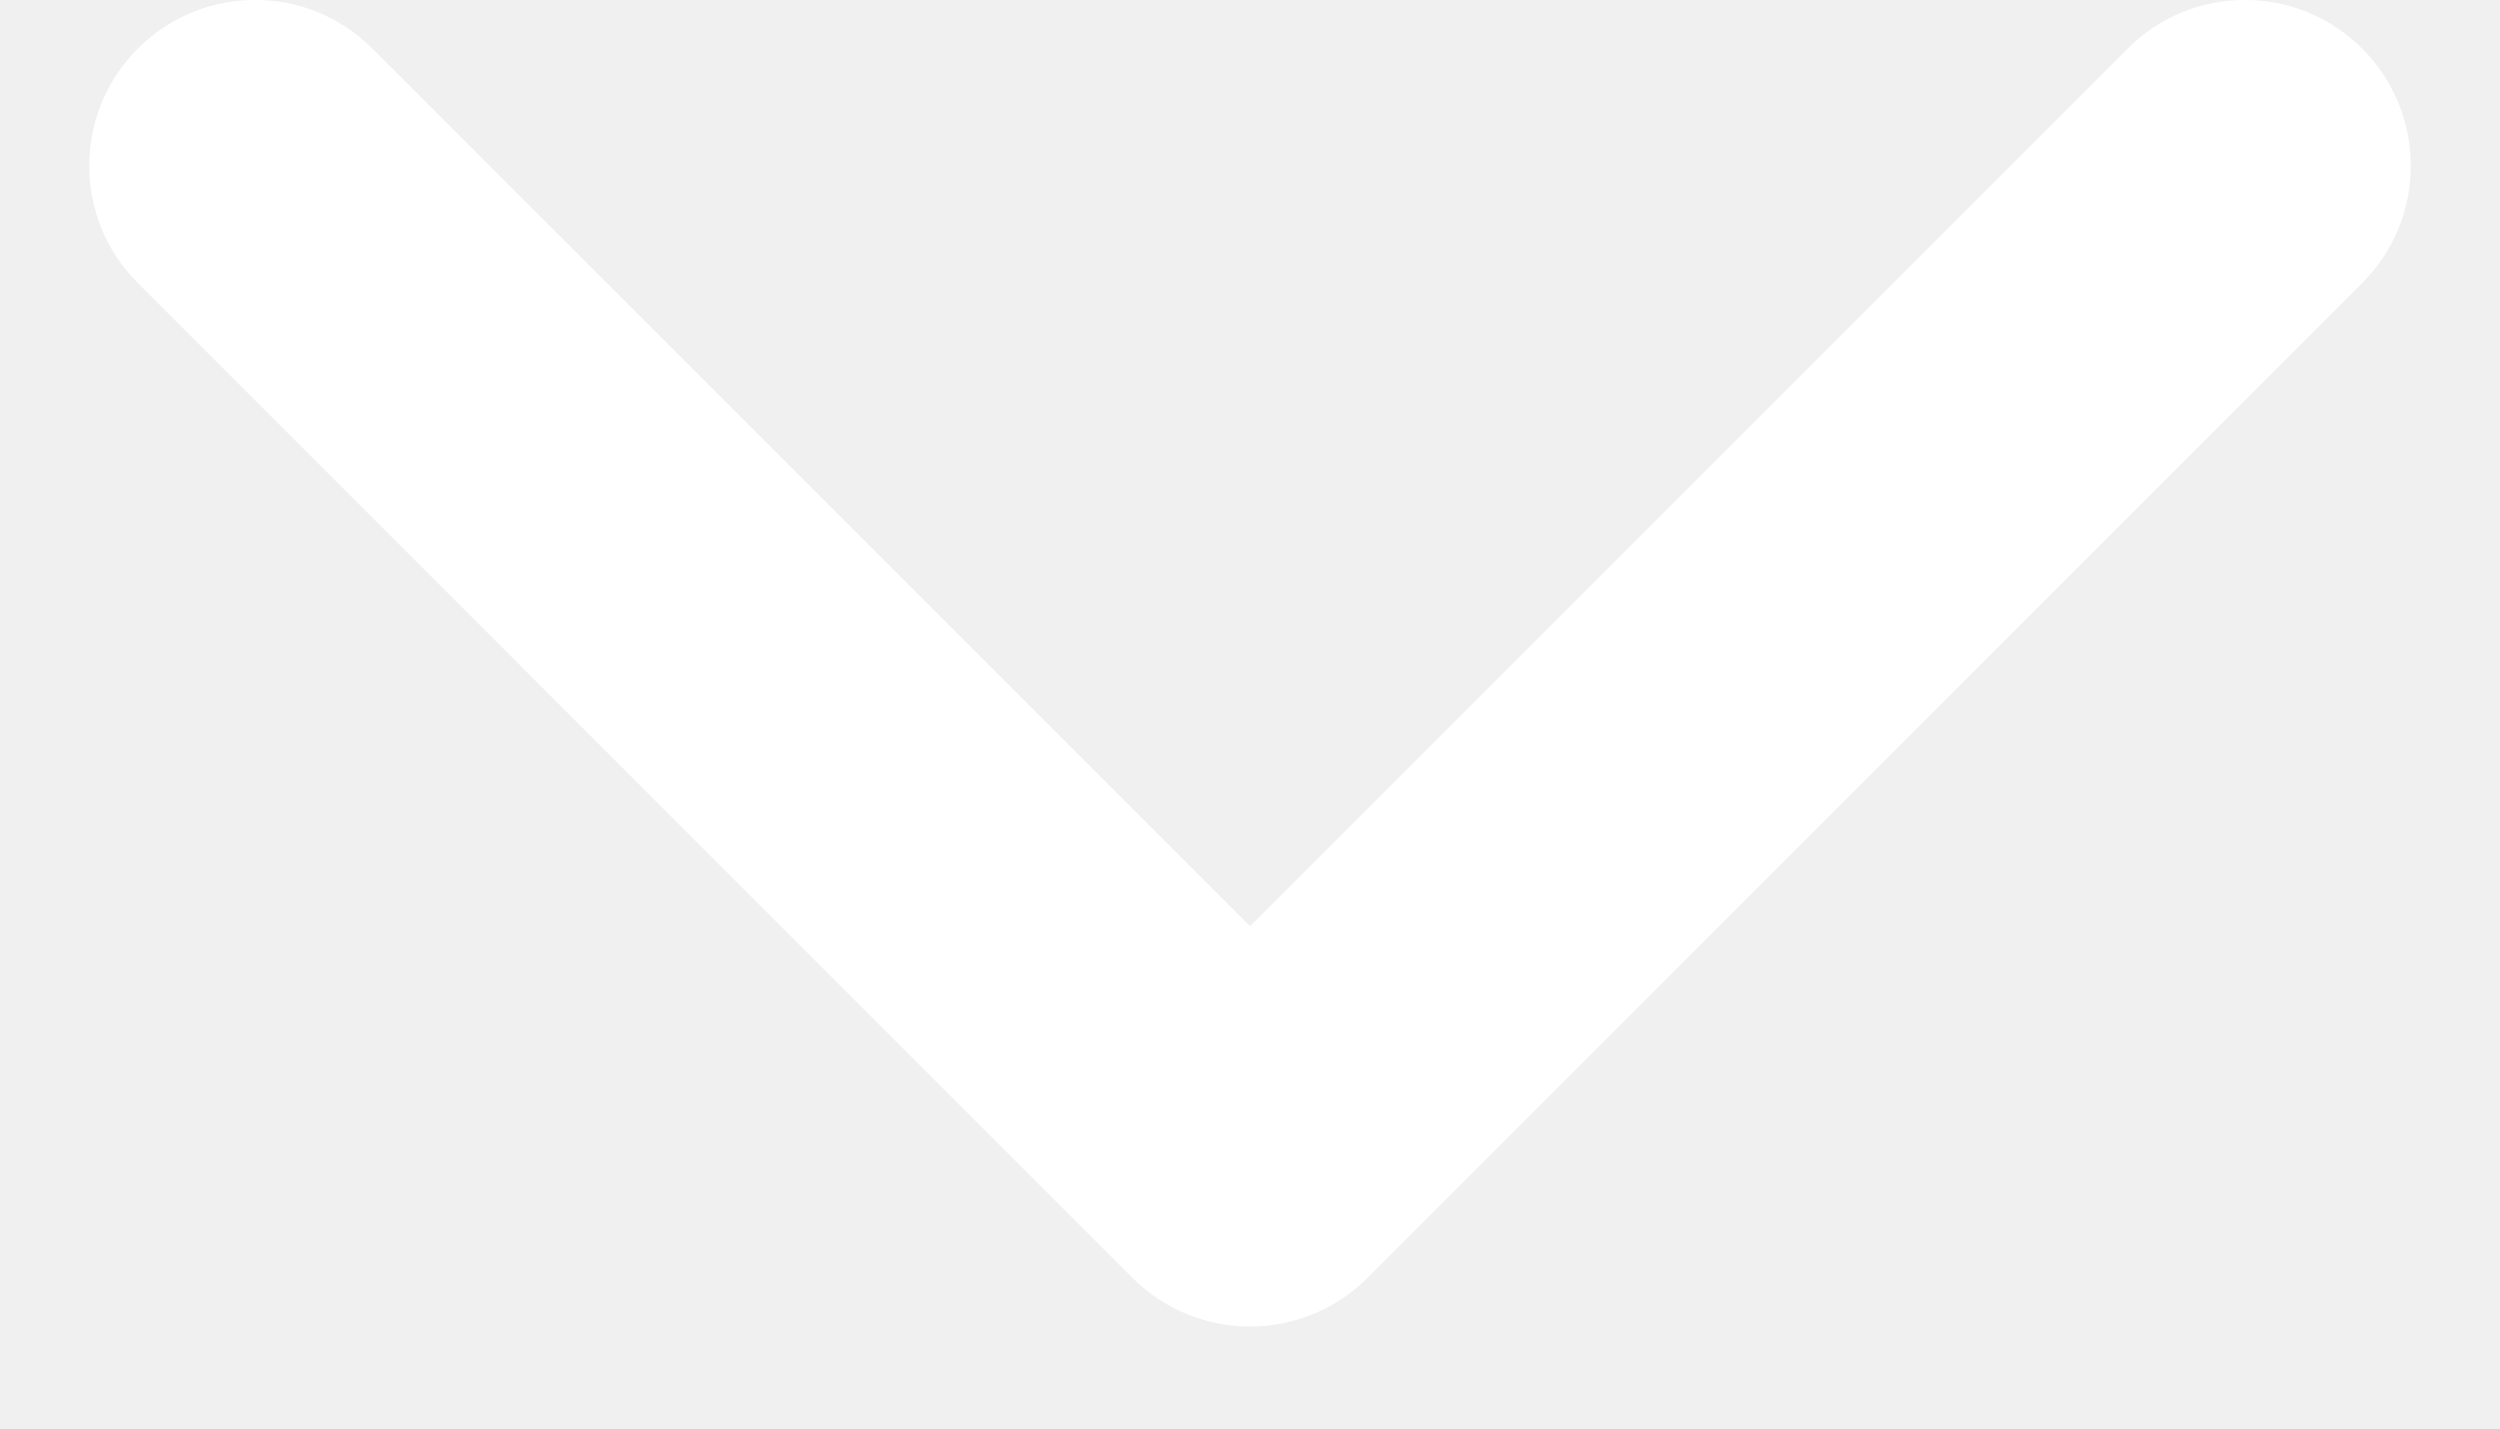
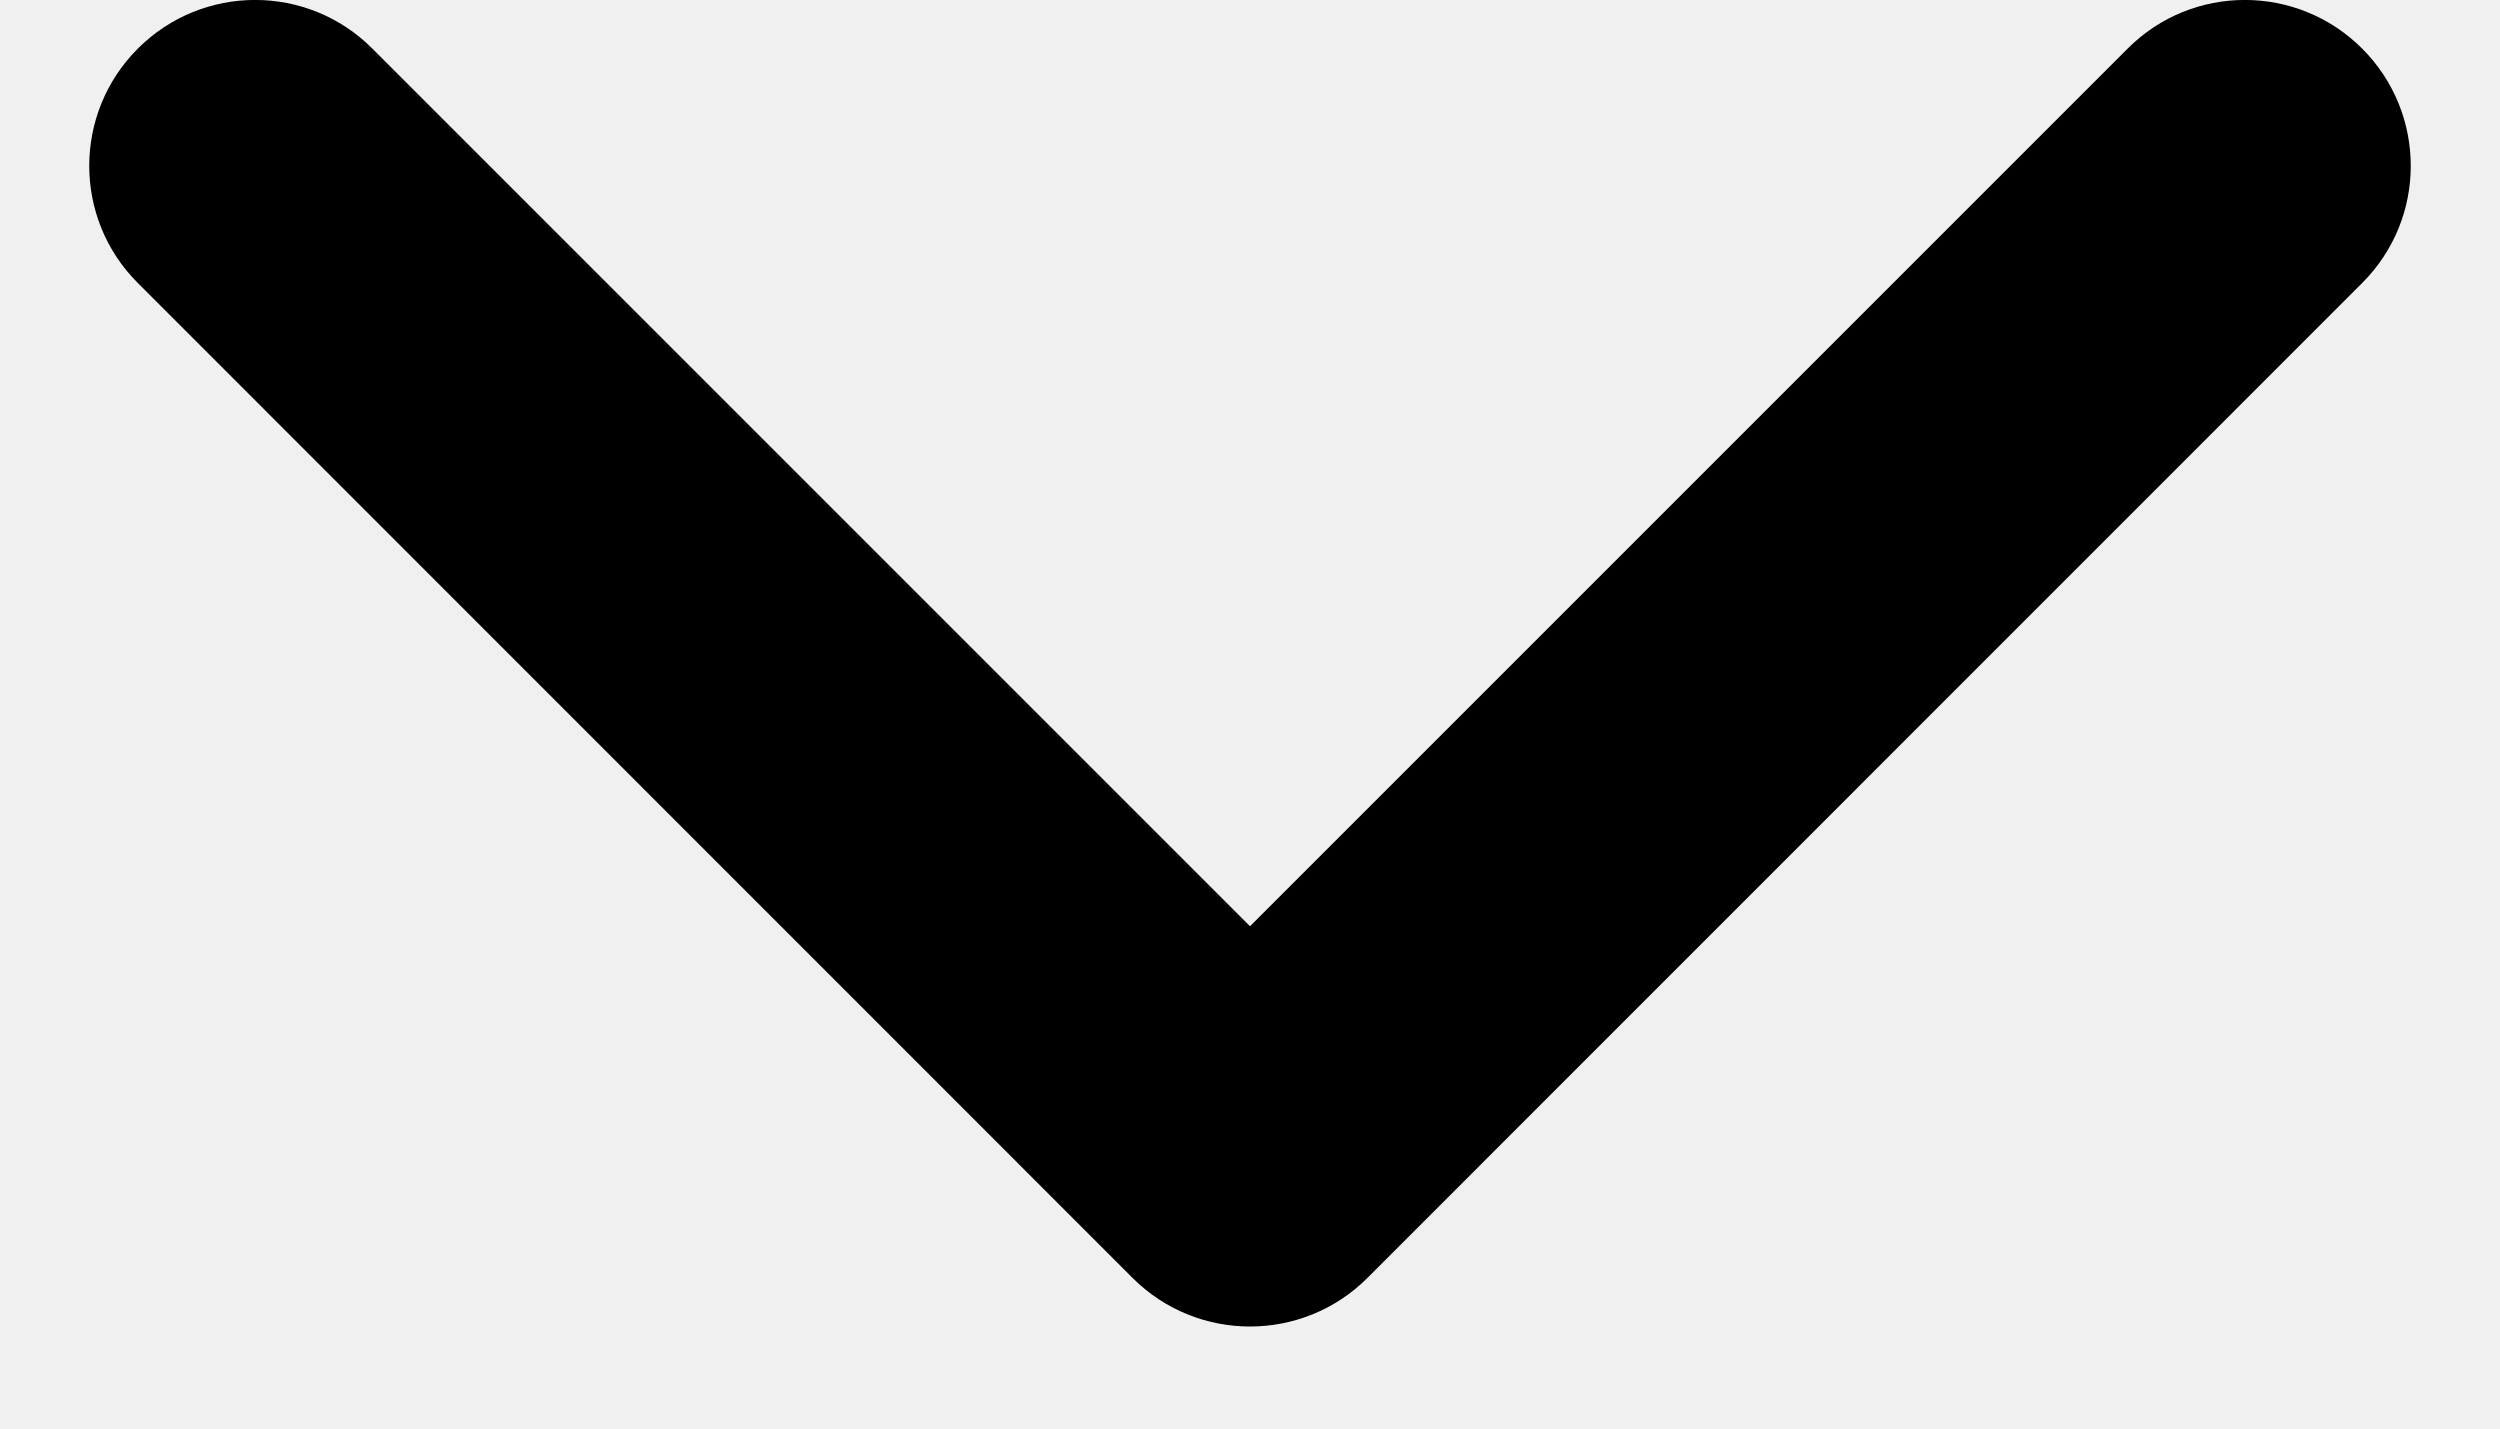
- <svg xmlns="http://www.w3.org/2000/svg" width="14" height="8" viewBox="0 0 14 8" fill="none">
+ <svg xmlns="http://www.w3.org/2000/svg" width="14" height="8" viewBox="0 0 14 8" fill="currentColor">
  <g id="Group">
-     <path id="Vector (Stroke)" fill-rule="evenodd" clip-rule="evenodd" d="M0.772 0.272C1.135 -0.091 1.723 -0.091 2.085 0.272L7 5.187L11.915 0.272C12.277 -0.091 12.865 -0.091 13.228 0.272C13.591 0.635 13.591 1.223 13.228 1.585L7.657 7.157C7.294 7.519 6.706 7.519 6.343 7.157L0.772 1.585C0.409 1.223 0.409 0.635 0.772 0.272Z" fill="white" />
+     <path id="Vector (Stroke)" fill-rule="evenodd" clip-rule="evenodd" d="M0.772 0.272C1.135 -0.091 1.723 -0.091 2.085 0.272L7 5.187L11.915 0.272C12.277 -0.091 12.865 -0.091 13.228 0.272C13.591 0.635 13.591 1.223 13.228 1.585L7.657 7.157C7.294 7.519 6.706 7.519 6.343 7.157L0.772 1.585C0.409 1.223 0.409 0.635 0.772 0.272Z" fill="currentColor" />
  </g>
</svg>
